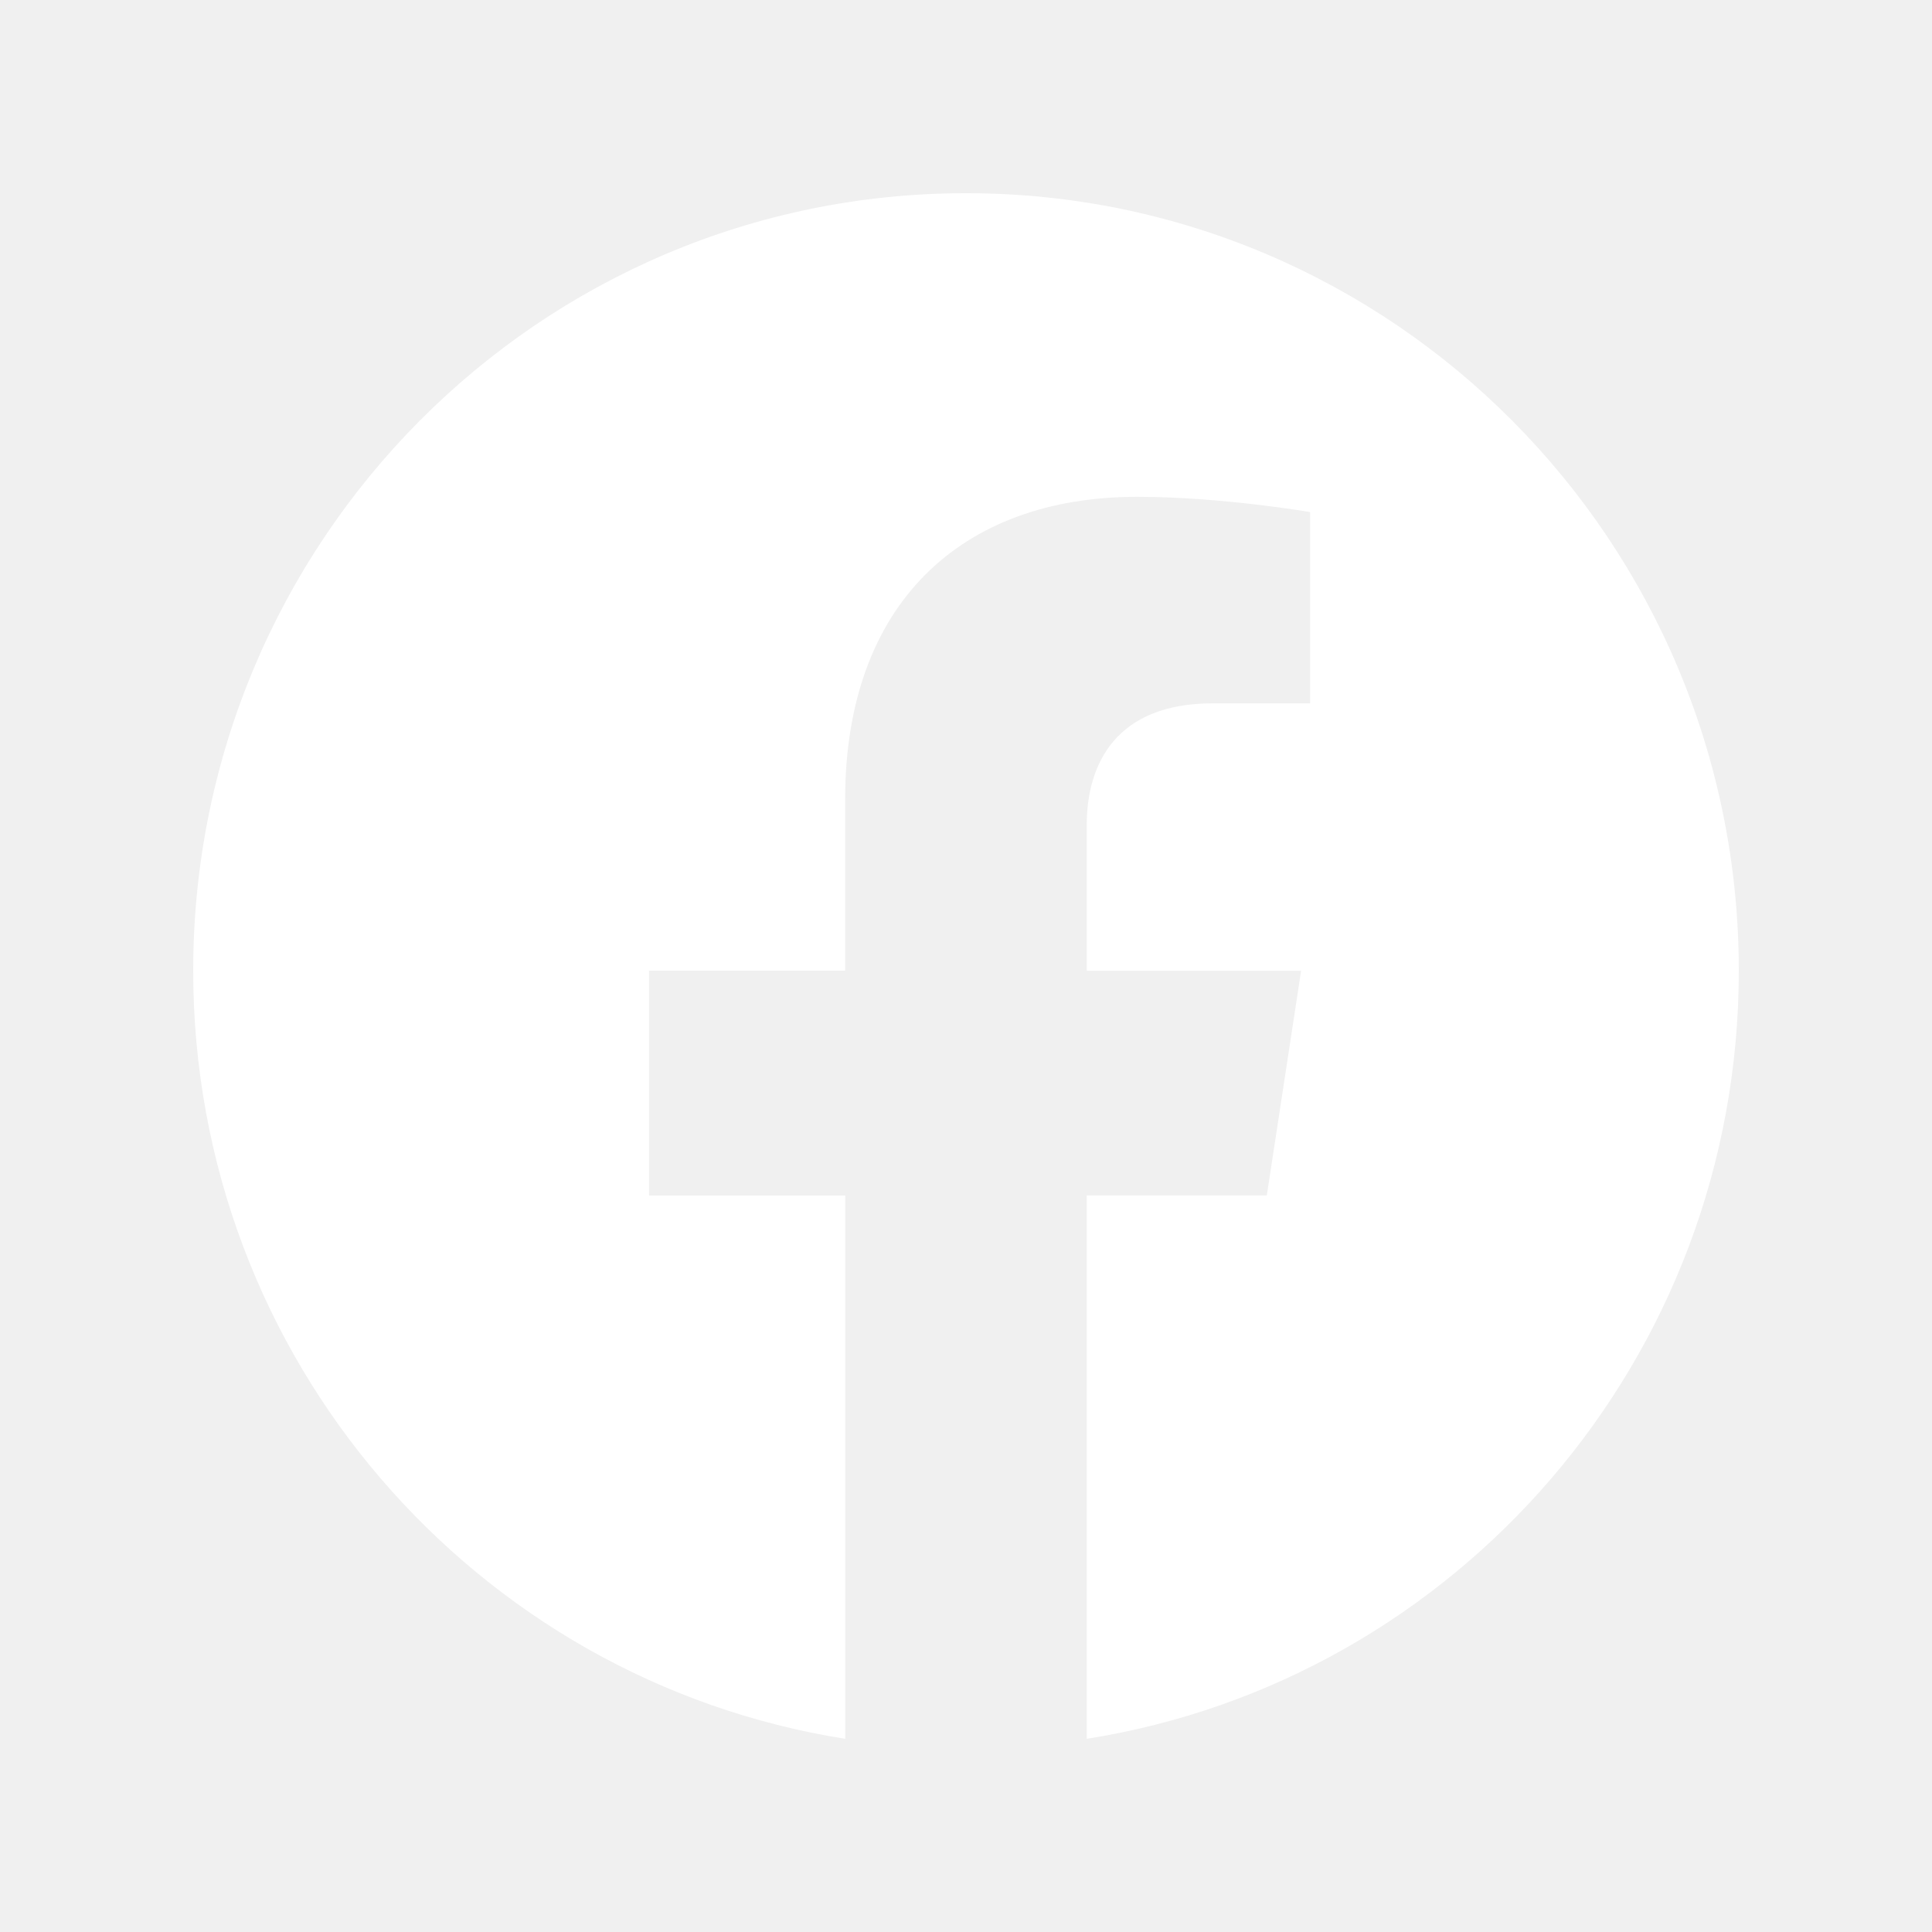
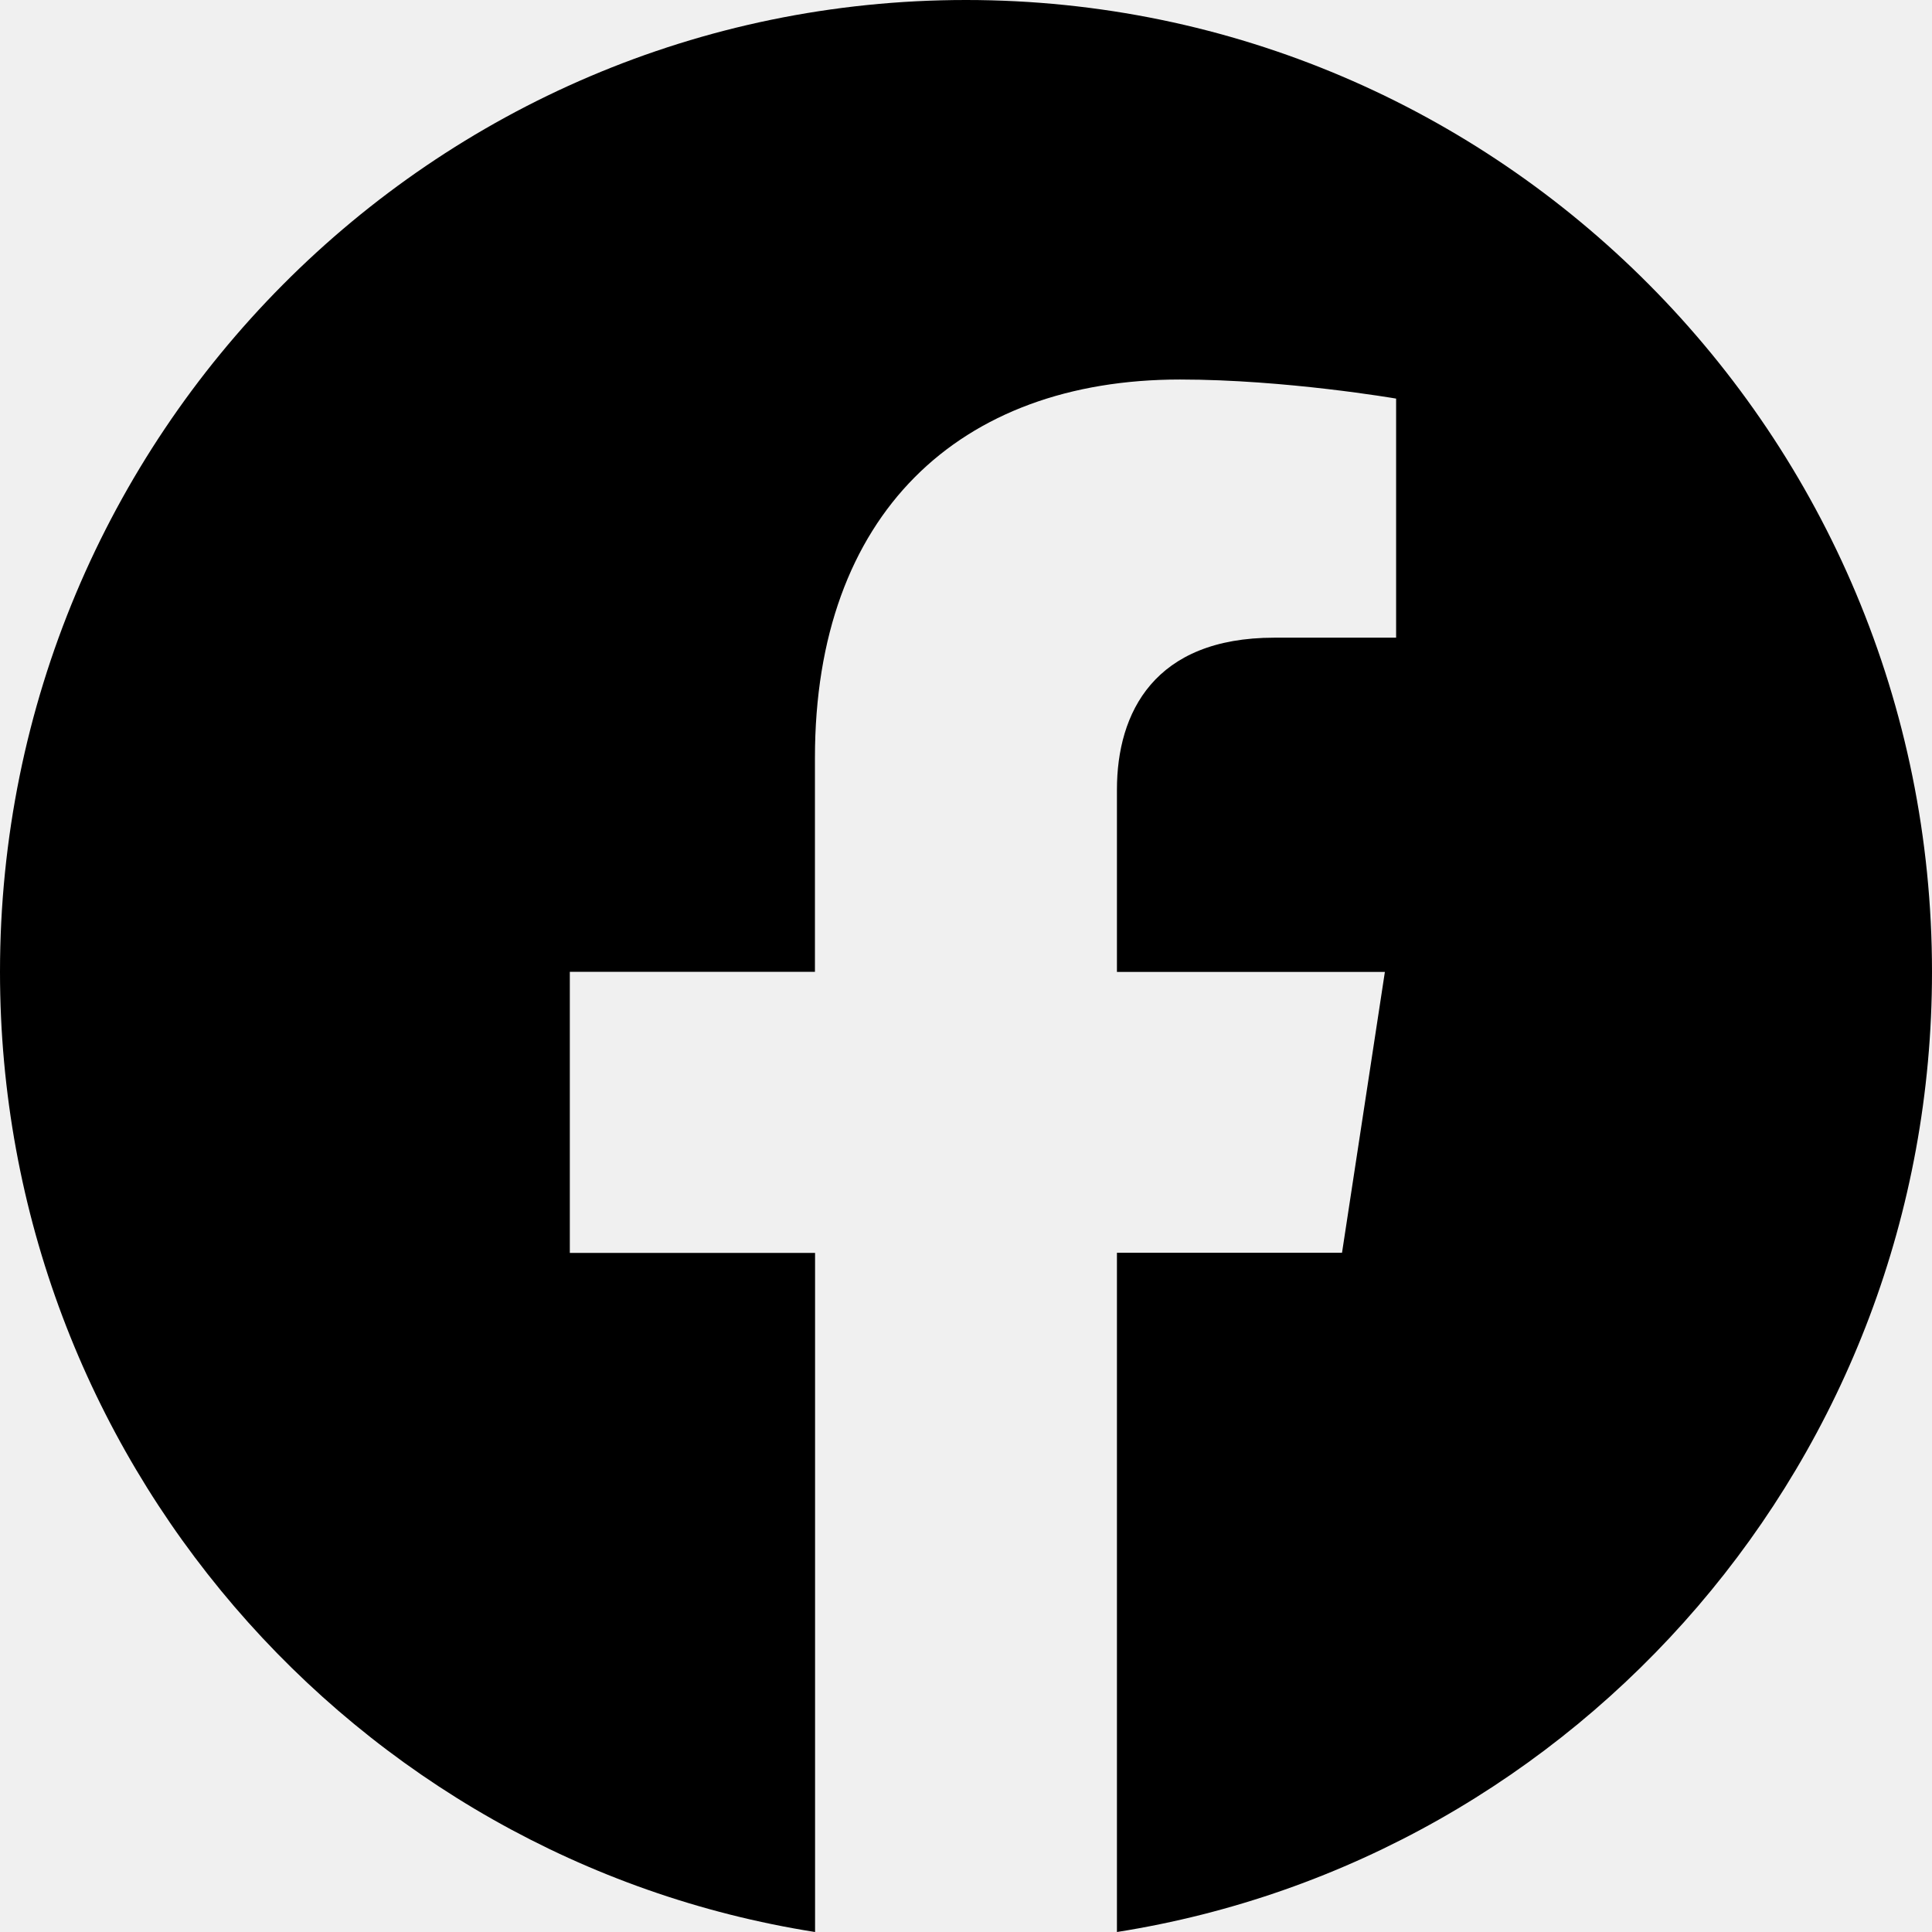
- <svg xmlns="http://www.w3.org/2000/svg" class="icon icon-facebook" viewBox="0 0 20 20">
-   <path fill="#FFF" d="M18 10.049C18 5.603 14.419 2 10 2s-8 3.603-8 8.049C2 14.067 4.925 17.396 8.75 18v-5.624H6.719v-2.328h2.03V8.275c0-2.017 1.195-3.132 3.023-3.132.874 0 1.79.158 1.79.158v1.98h-1.009c-.994 0-1.303.621-1.303 1.258v1.51h2.219l-.355 2.326H11.25V18c3.825-.604 6.75-3.933 6.75-7.951" />
+ <svg xmlns="http://www.w3.org/2000/svg" class="icon icon-facebook" width="20" height="20" viewBox="2 2 16 16">
+   <path fill="currentColor" d="M18 10.049C18 5.603 14.419 2 10 2s-8 3.603-8 8.049C2 14.067 4.925 17.396 8.75 18v-5.624H6.719v-2.328h2.03V8.275c0-2.017 1.195-3.132 3.023-3.132.874 0 1.79.158 1.79.158v1.98h-1.009c-.994 0-1.303.621-1.303 1.258v1.51h2.219l-.355 2.326H11.25V18c3.825-.604 6.75-3.933 6.75-7.951" />
</svg>
